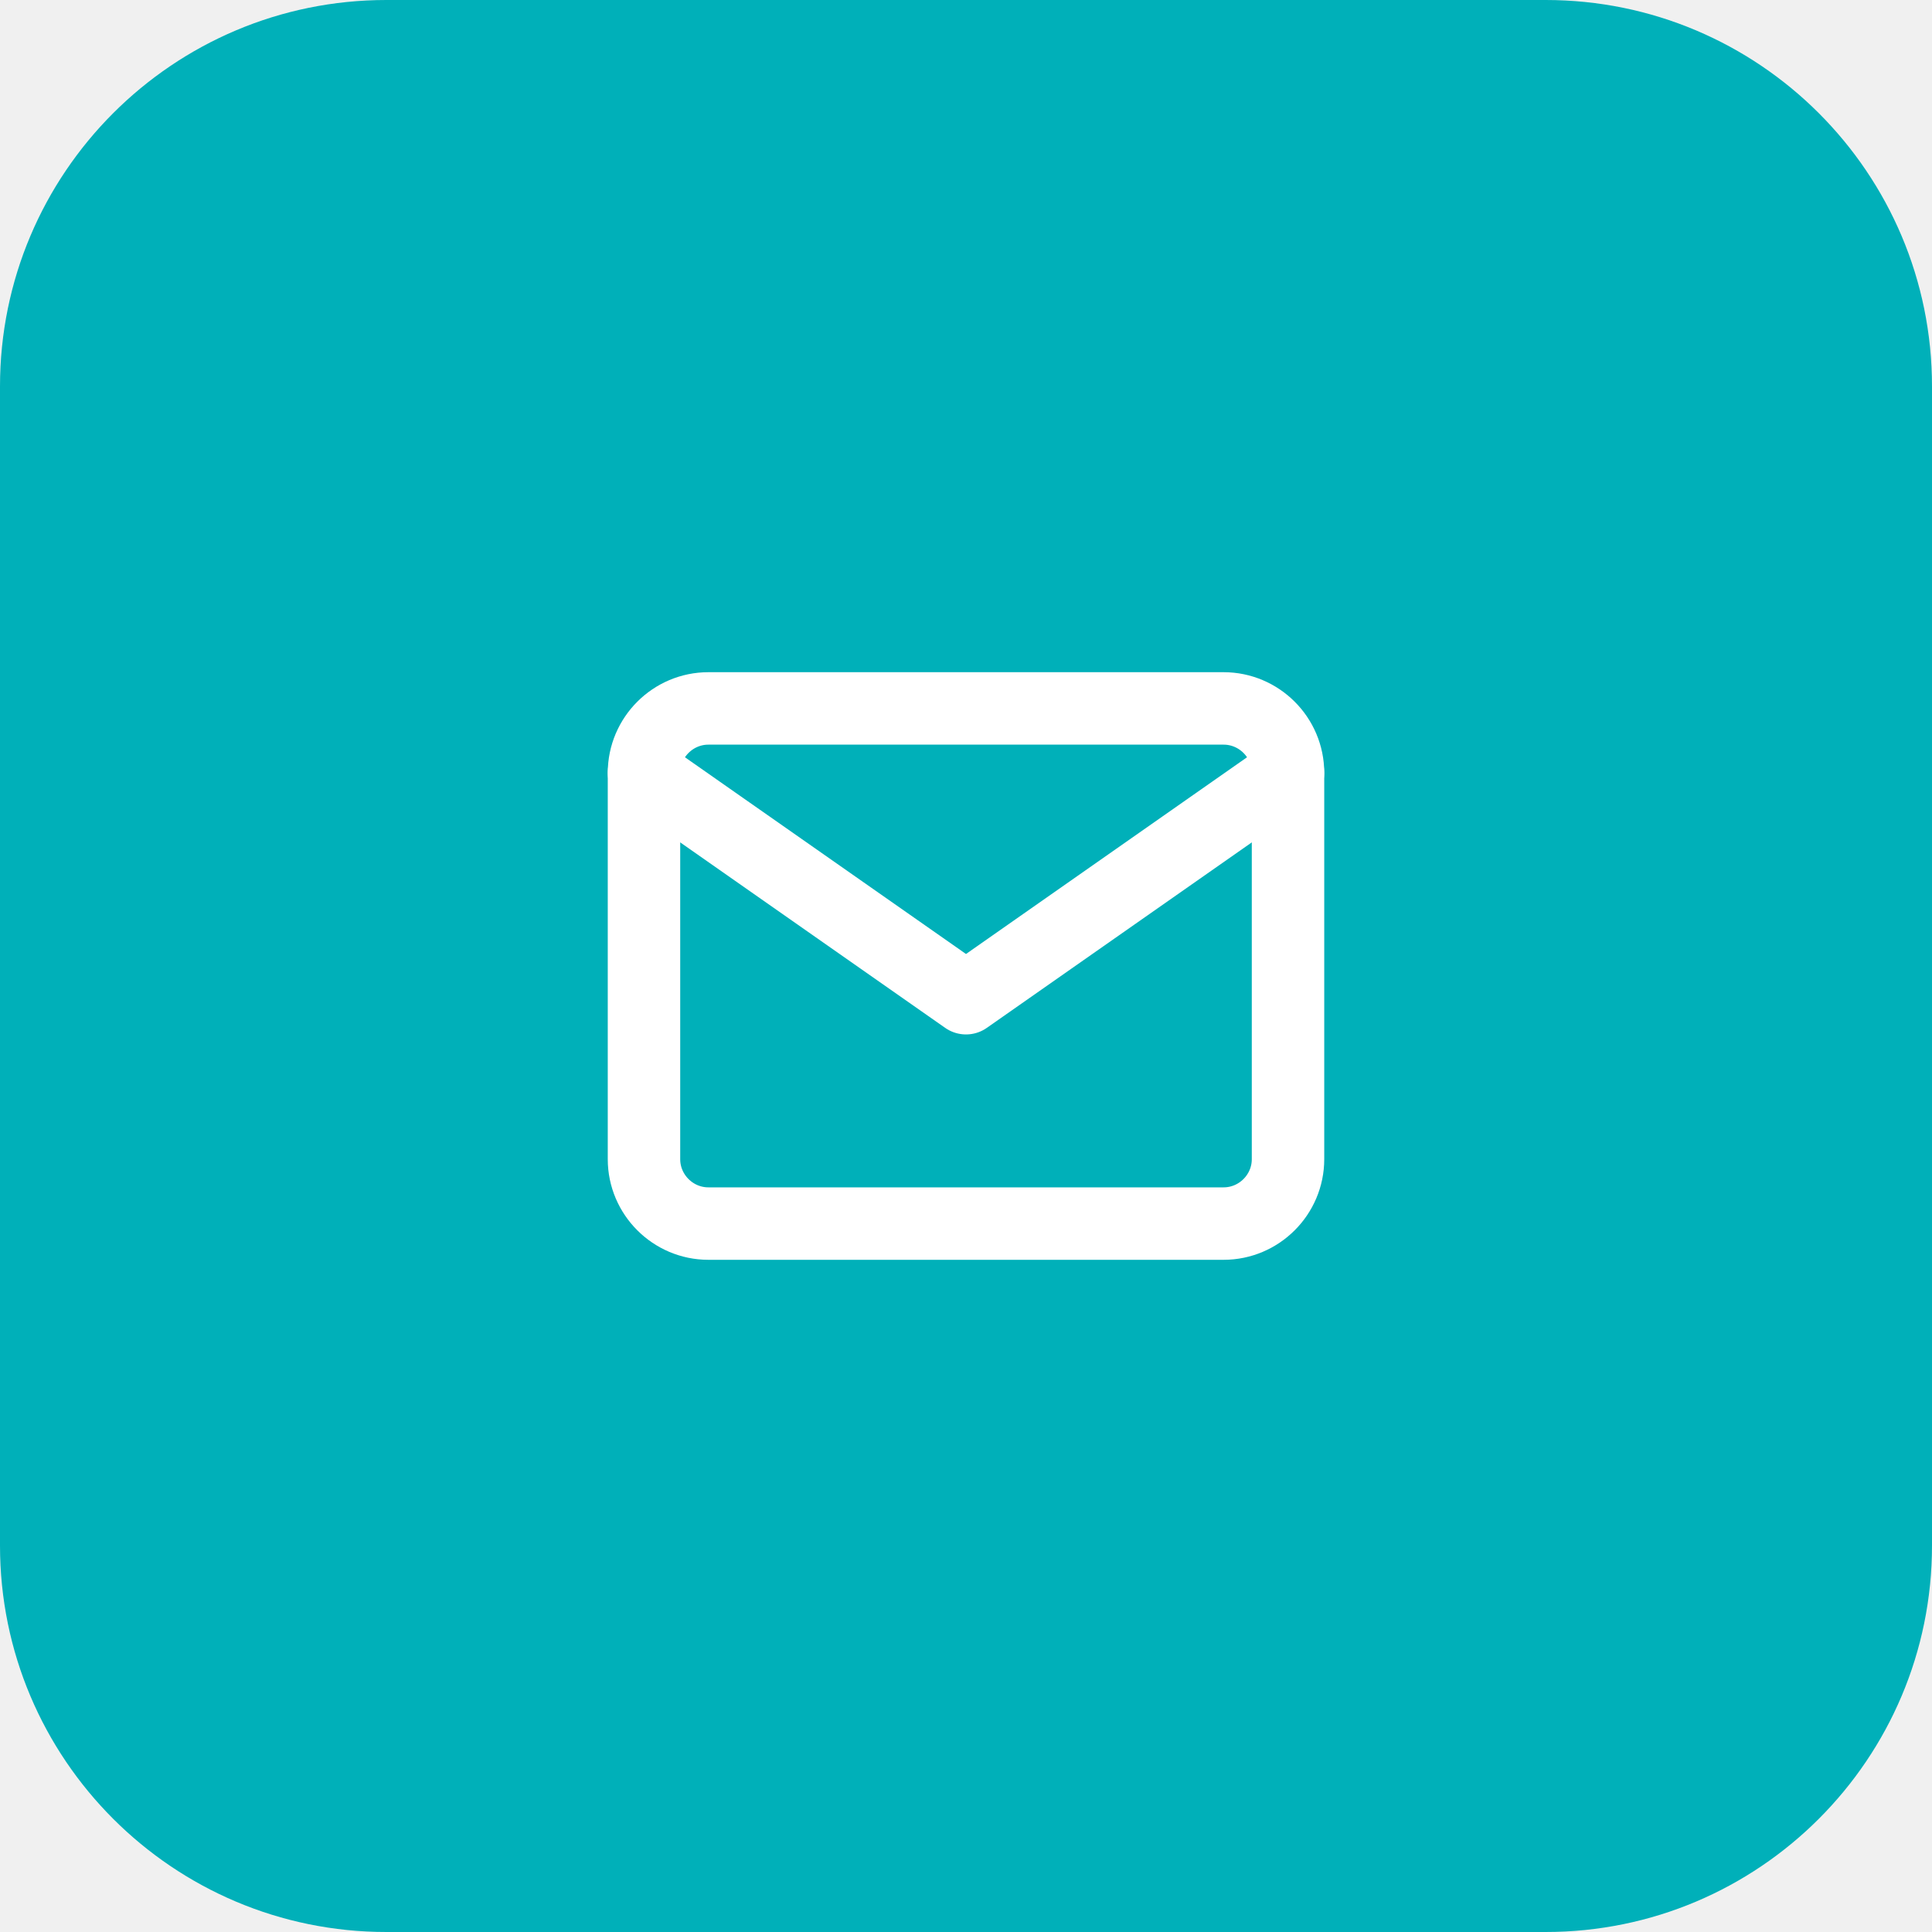
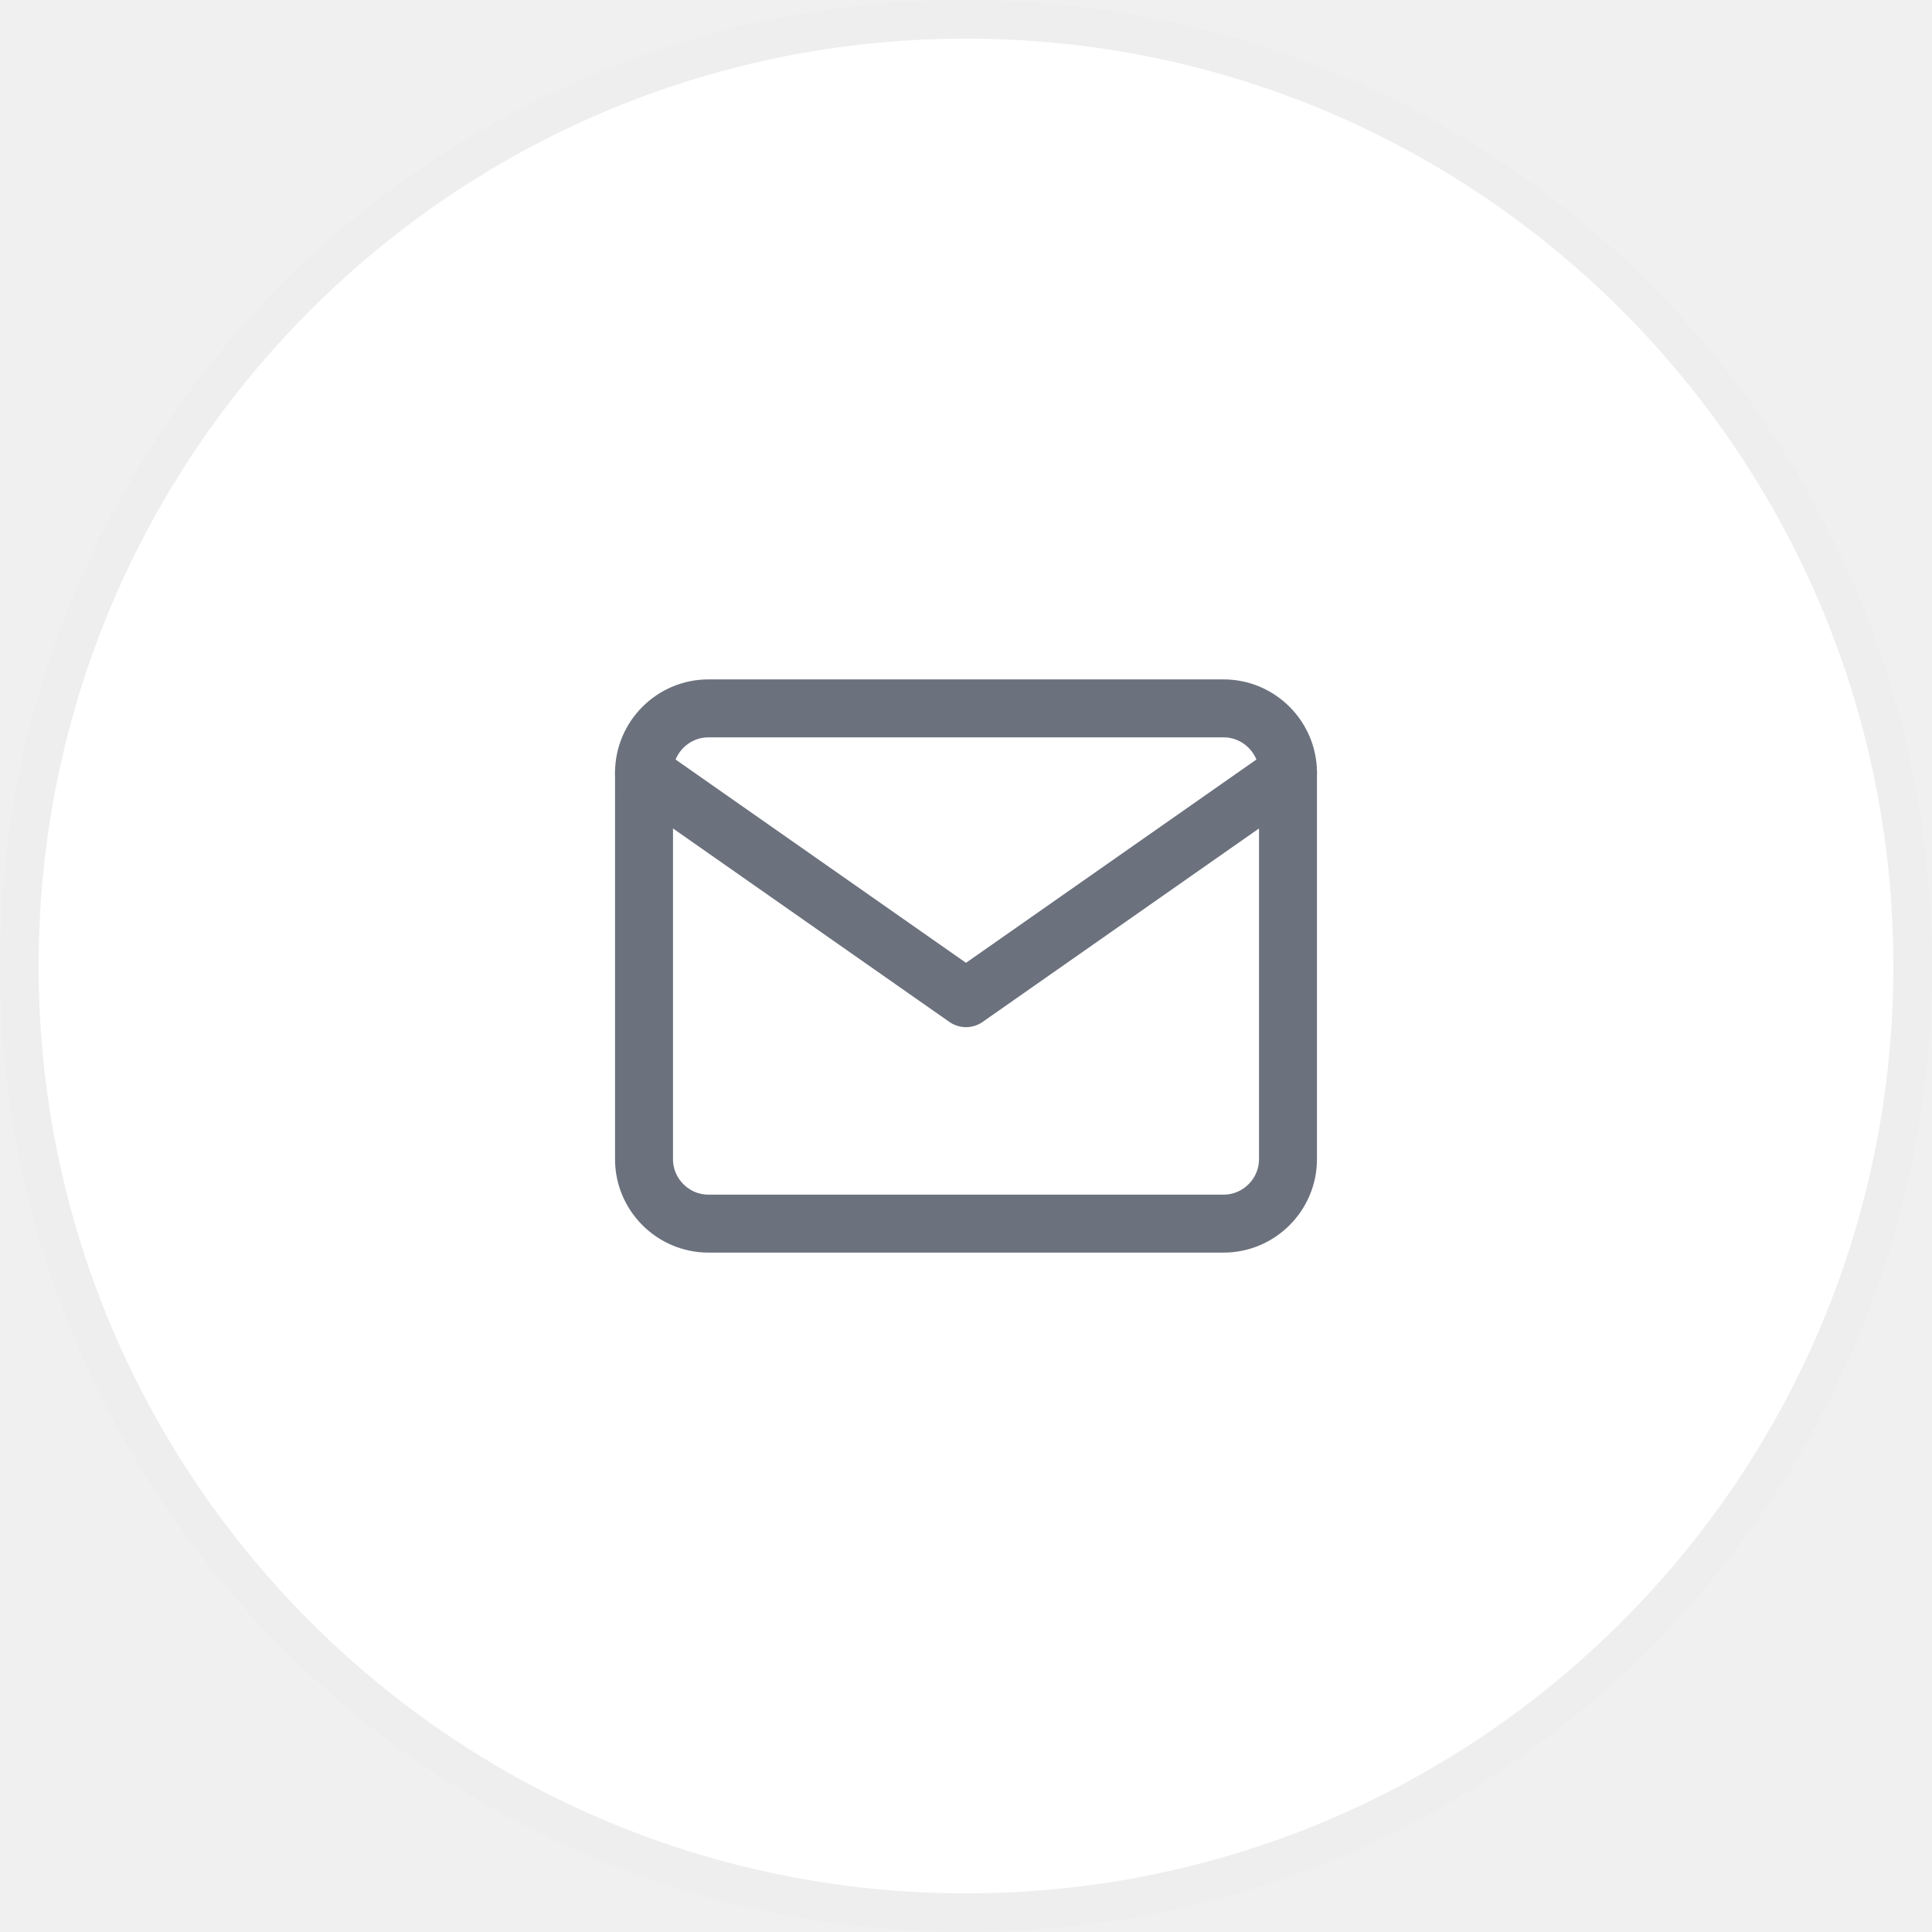
- <svg xmlns="http://www.w3.org/2000/svg" width="40" height="40" viewBox="0 0 40 40" fill="none">
-   <rect width="40" height="40" rx="8" fill="#00B0B9" />
-   <path d="M14.667 14.667H25.333C26.067 14.667 26.667 15.267 26.667 16V24C26.667 24.733 26.067 25.333 25.333 25.333H14.667C13.933 25.333 13.333 24.733 13.333 24V16C13.333 15.267 13.933 14.667 14.667 14.667Z" stroke="white" stroke-width="1.5" stroke-linecap="round" stroke-linejoin="round" />
-   <path d="M26.667 16L20 20.667L13.333 16" stroke="white" stroke-width="1.5" stroke-linecap="round" stroke-linejoin="round" />
+ <svg xmlns="http://www.w3.org/2000/svg" width="50" height="50" viewBox="0 0 50 50" fill="none">
+   <rect x="0.5" y="0.5" width="49" height="49" rx="24.5" fill="white" />
+   <rect x="0.5" y="0.5" width="49" height="49" rx="24.5" stroke="#EEEEEE" />
+   <path d="M18.333 18.333H31.667C32.583 18.333 33.333 19.083 33.333 20V30C33.333 30.917 32.583 31.667 31.667 31.667H18.333C17.417 31.667 16.667 30.917 16.667 30V20C16.667 19.083 17.417 18.333 18.333 18.333Z" stroke="#6B717D" stroke-width="1.5" stroke-linecap="round" stroke-linejoin="round" />
+   <path d="M33.333 20L25 25.833L16.667 20" stroke="#6B717D" stroke-width="1.5" stroke-linecap="round" stroke-linejoin="round" />
</svg>
